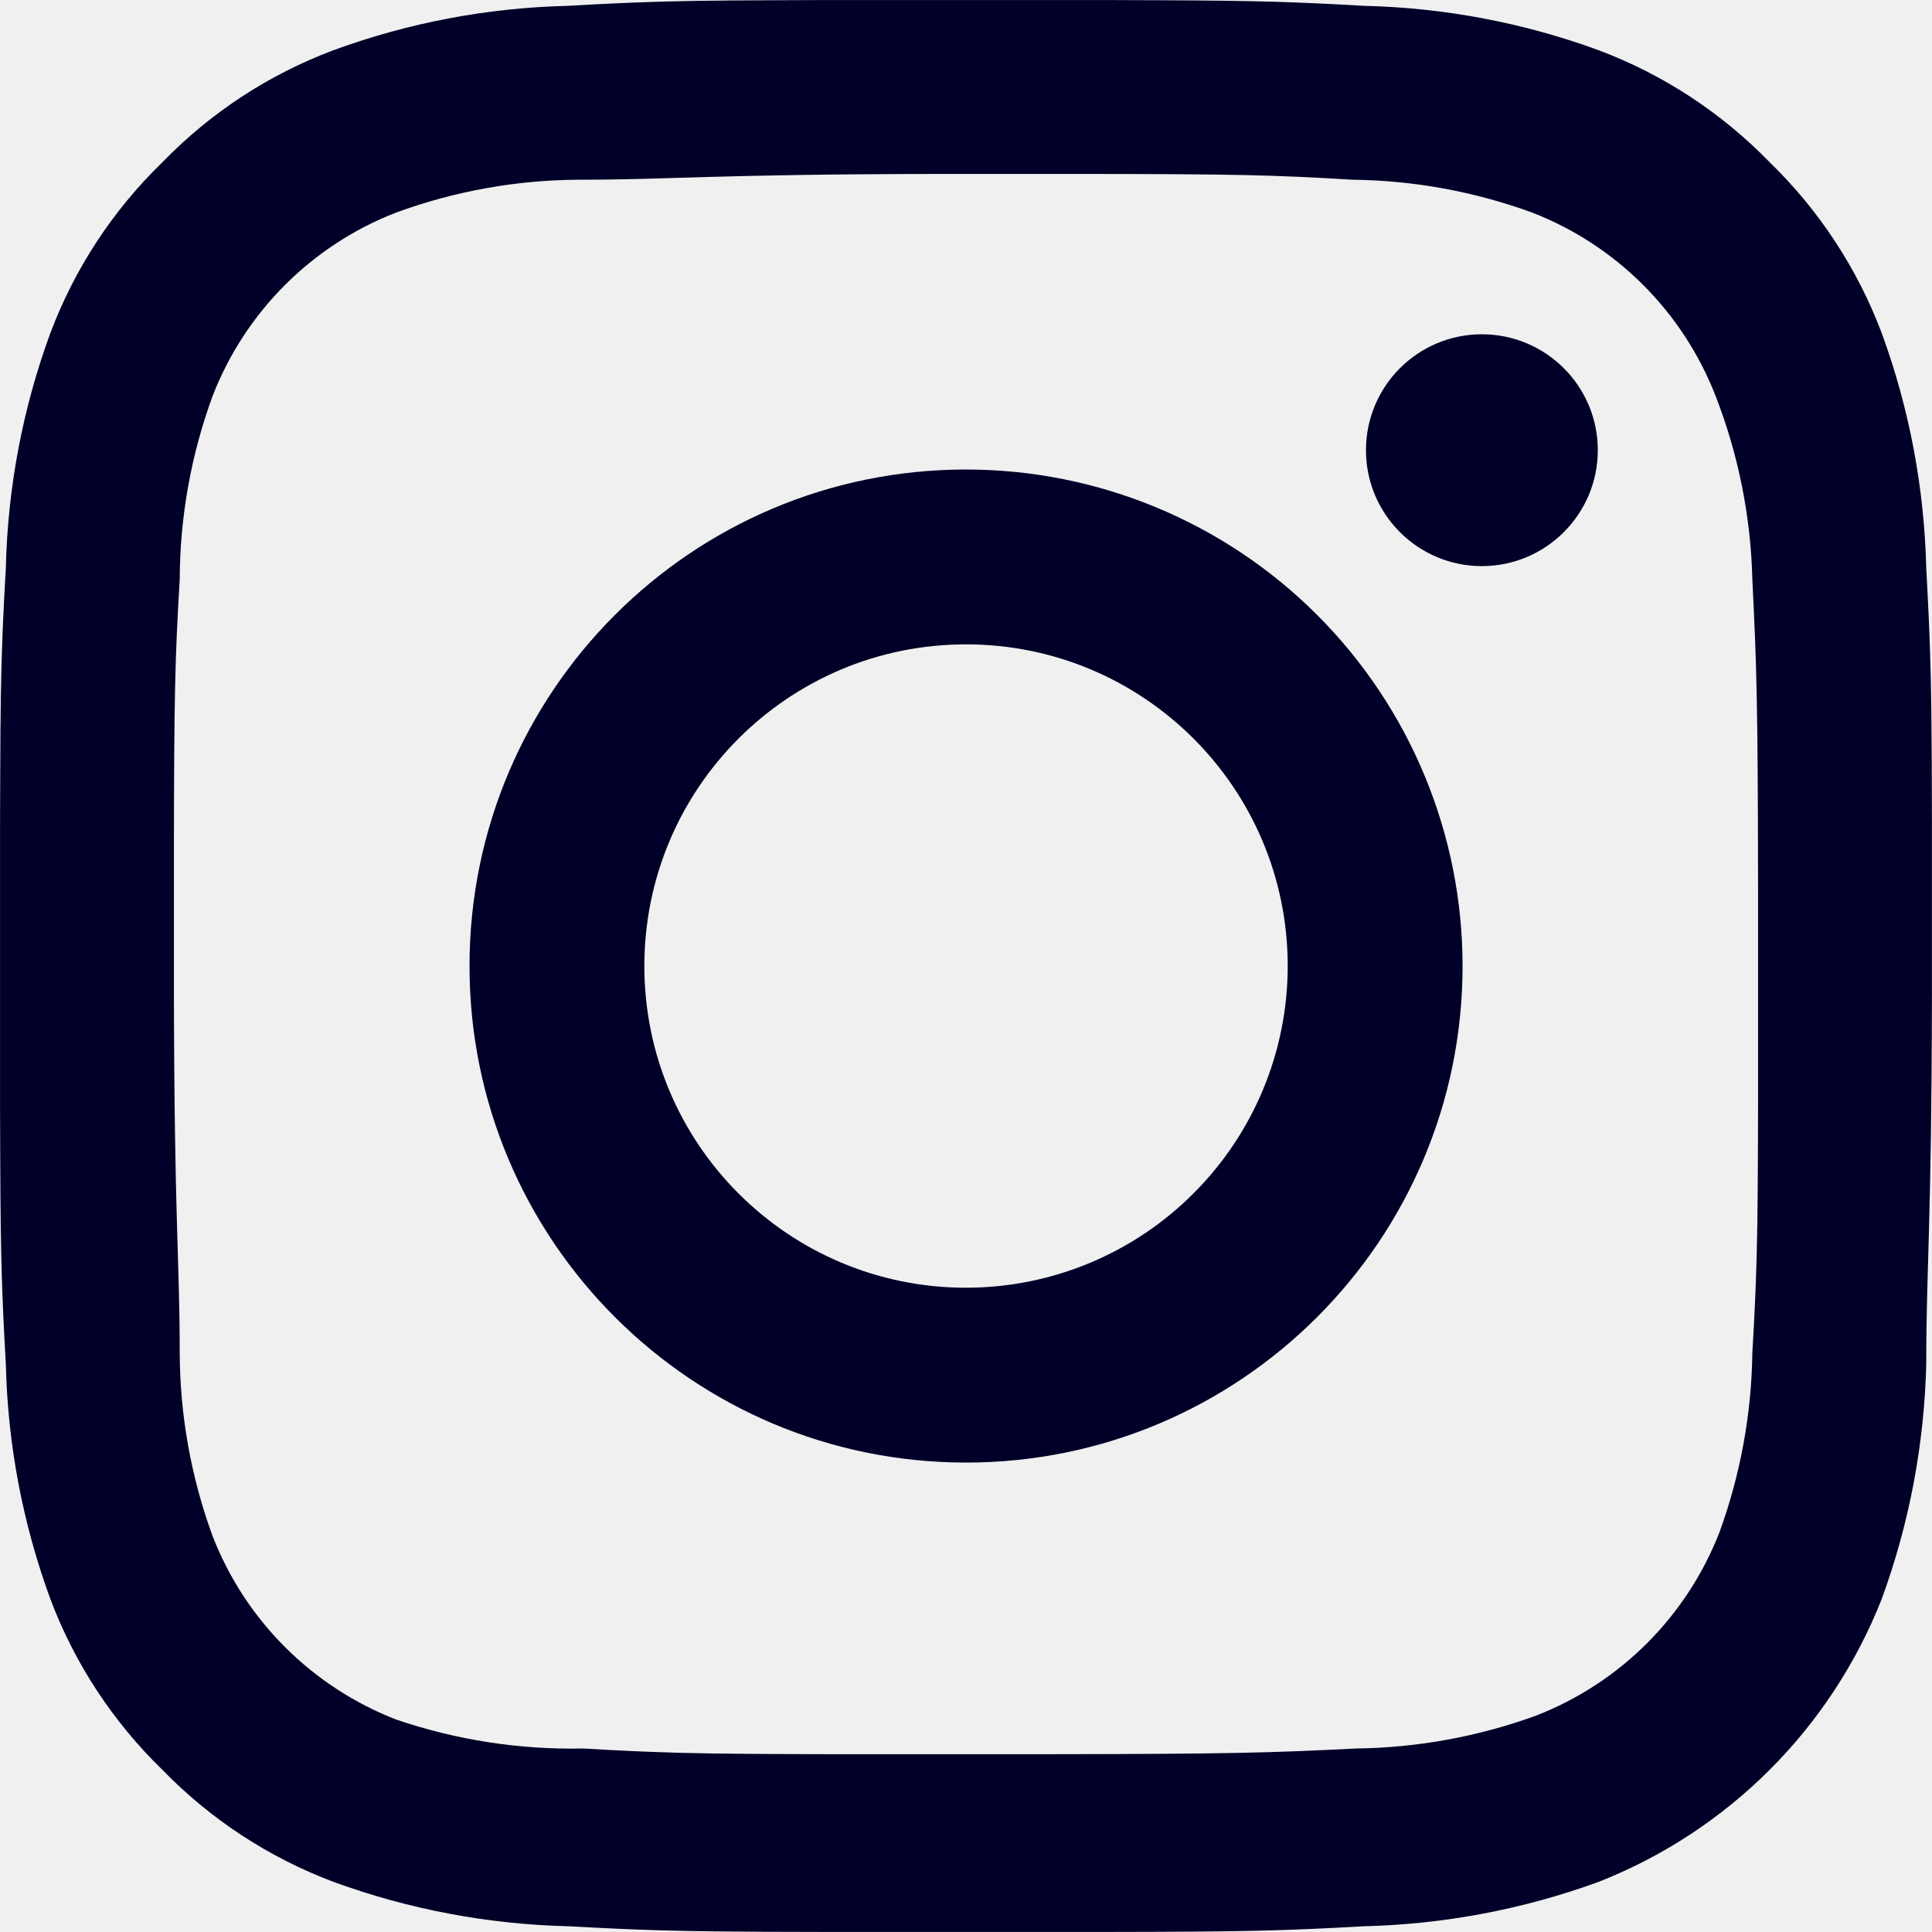
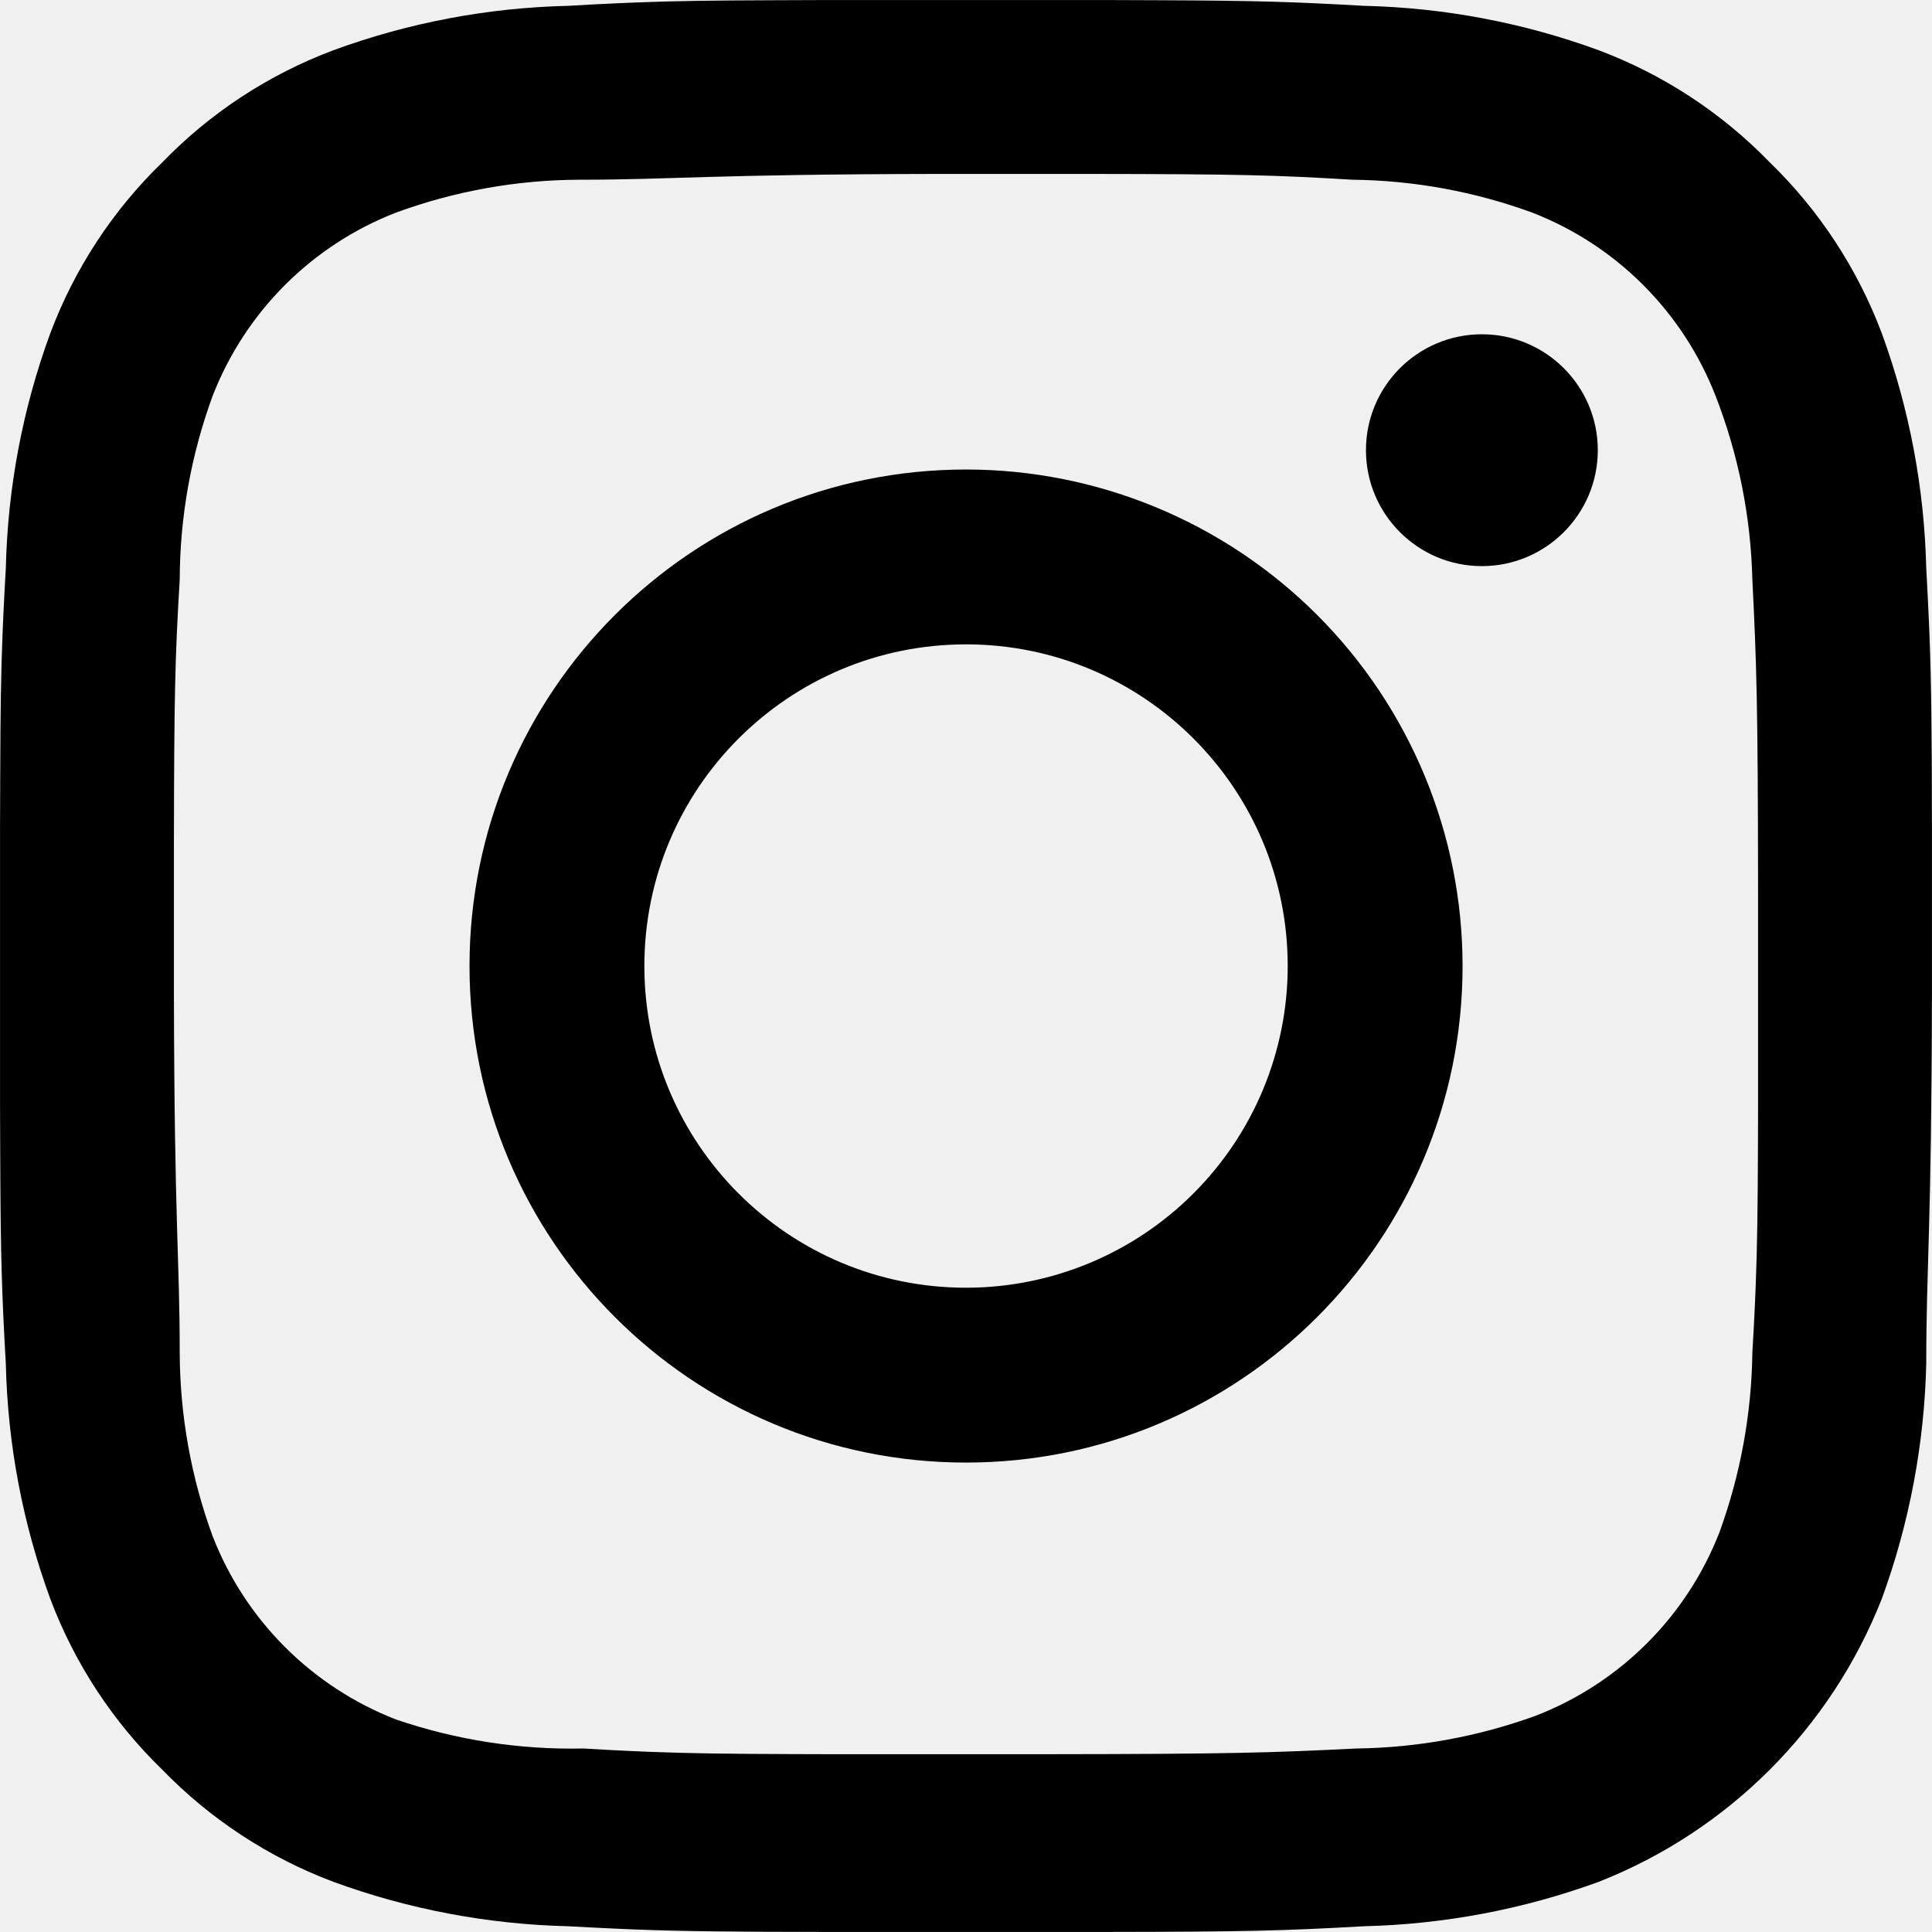
<svg xmlns="http://www.w3.org/2000/svg" xmlns:xlink="http://www.w3.org/1999/xlink" width="20px" height="20px" viewBox="0 0 20 20" version="1.1">
  <defs>
-     <path d="M11.246,-0.001 C11.316,-0.001 11.384,-0.001 11.45,-0.001 L11.987,0.001 C13.012,0.005 13.399,0.018 14.119,0.059 C14.948,0.078 15.769,0.233 16.549,0.519 C17.217,0.77 17.821,1.166 18.319,1.679 C18.831,2.176 19.227,2.78 19.479,3.449 C19.764,4.228 19.919,5.049 19.939,5.879 C19.949,6.068 19.958,6.234 19.965,6.395 L19.973,6.587 C19.991,7.066 19.997,7.56 19.998,8.547 L19.998,10.281 C19.994,12.744 19.939,13.096 19.939,14.119 C19.919,14.948 19.764,15.769 19.479,16.549 C18.951,17.89 17.89,18.951 16.549,19.479 C15.769,19.764 14.948,19.919 14.119,19.939 C13.286,19.986 12.897,19.996 11.45,19.998 L8.547,19.998 C7.56,19.997 7.066,19.991 6.587,19.973 L6.395,19.965 C6.234,19.958 6.068,19.949 5.879,19.939 C5.049,19.919 4.228,19.764 3.449,19.479 C2.78,19.227 2.176,18.831 1.679,18.319 C1.166,17.821 0.77,17.217 0.519,16.549 C0.233,15.769 0.078,14.948 0.059,14.119 C0.018,13.399 0.005,13.012 0.001,11.987 L-0.001,11.45 C-0.001,11.384 -0.001,11.316 -0.001,11.246 L-0.001,8.751 C-0.001,8.681 -0.001,8.613 -0.001,8.547 L0.001,8.01 C0.003,7.363 0.009,6.97 0.024,6.587 L0.032,6.395 C0.039,6.234 0.048,6.068 0.059,5.879 C0.078,5.049 0.233,4.228 0.519,3.449 C0.77,2.78 1.166,2.176 1.679,1.679 C2.176,1.166 2.78,0.77 3.449,0.519 C4.228,0.233 5.049,0.078 5.879,0.059 C6.068,0.048 6.234,0.039 6.395,0.032 L6.587,0.024 C6.97,0.009 7.363,0.003 8.01,0.001 L8.547,-0.001 C8.613,-0.001 8.681,-0.001 8.751,-0.001 Z M11.26,1.799 L9.716,1.799 C7.34,1.803 6.962,1.859 5.999,1.859 C5.35,1.861 4.708,1.976 4.099,2.199 C3.227,2.537 2.537,3.227 2.199,4.099 C1.976,4.708 1.861,5.35 1.859,5.999 C1.81,6.813 1.801,7.21 1.799,8.752 L1.799,10.282 C1.803,12.657 1.859,13.036 1.859,13.999 C1.861,14.647 1.976,15.29 2.199,15.899 C2.537,16.771 3.227,17.46 4.099,17.799 C4.723,18.012 5.379,18.113 6.039,18.099 C6.224,18.11 6.387,18.119 6.548,18.126 L6.74,18.134 C7.125,18.149 7.534,18.155 8.221,18.157 L8.588,18.158 C8.654,18.158 8.722,18.158 8.792,18.158 L10.836,18.158 C12.759,18.156 13.15,18.143 14.039,18.099 C14.673,18.091 15.302,17.976 15.899,17.759 C16.771,17.42 17.46,16.731 17.799,15.859 C18.016,15.262 18.131,14.633 18.139,13.999 C18.15,13.813 18.159,13.65 18.166,13.49 L18.174,13.297 C18.189,12.912 18.195,12.503 18.197,11.816 L18.198,11.449 C18.198,11.383 18.198,11.316 18.198,11.246 L18.198,9.202 C18.196,7.279 18.183,6.887 18.139,5.999 C18.123,5.348 17.995,4.705 17.759,4.099 C17.42,3.227 16.731,2.537 15.859,2.199 C15.262,1.981 14.633,1.866 13.999,1.859 C13.184,1.81 12.814,1.801 11.26,1.799 Z M9.999,4.859 C11.362,4.859 12.669,5.4 13.633,6.364 C14.597,7.328 15.139,8.635 15.139,9.999 C15.139,12.837 12.837,15.139 9.999,15.139 C7.16,15.139 4.859,12.837 4.859,9.999 C4.859,7.16 7.16,4.859 9.999,4.859 Z M9.999,6.669 C8.159,6.669 6.669,8.159 6.669,9.999 C6.669,11.838 8.159,13.329 9.999,13.329 C10.882,13.329 11.729,12.978 12.353,12.353 C12.978,11.729 13.329,10.882 13.329,9.999 C13.329,8.159 11.838,6.669 9.999,6.669 Z M15.339,3.459 C16.001,3.459 16.539,3.996 16.539,4.659 C16.539,5.321 16.001,5.859 15.339,5.859 C14.676,5.859 14.139,5.321 14.139,4.659 C14.139,3.996 14.676,3.459 15.339,3.459 Z" id="path-1" />
+     <path d="M11.246,-0.001 C11.316,-0.001 11.384,-0.001 11.45,-0.001 L11.987,0.001 C13.012,0.005 13.399,0.018 14.119,0.059 C14.948,0.078 15.769,0.233 16.549,0.519 C17.217,0.77 17.821,1.166 18.319,1.679 C18.831,2.176 19.227,2.78 19.479,3.449 C19.764,4.228 19.919,5.049 19.939,5.879 C19.949,6.068 19.958,6.234 19.965,6.395 L19.973,6.587 C19.991,7.066 19.997,7.56 19.998,8.547 L19.998,10.281 C19.994,12.744 19.939,13.096 19.939,14.119 C19.919,14.948 19.764,15.769 19.479,16.549 C18.951,17.89 17.89,18.951 16.549,19.479 C15.769,19.764 14.948,19.919 14.119,19.939 C13.286,19.986 12.897,19.996 11.45,19.998 L8.547,19.998 C7.56,19.997 7.066,19.991 6.587,19.973 L6.395,19.965 C6.234,19.958 6.068,19.949 5.879,19.939 C5.049,19.919 4.228,19.764 3.449,19.479 C2.78,19.227 2.176,18.831 1.679,18.319 C1.166,17.821 0.77,17.217 0.519,16.549 C0.233,15.769 0.078,14.948 0.059,14.119 C0.018,13.399 0.005,13.012 0.001,11.987 L-0.001,11.45 C-0.001,11.384 -0.001,11.316 -0.001,11.246 L-0.001,8.751 C-0.001,8.681 -0.001,8.613 -0.001,8.547 L0.001,8.01 C0.003,7.363 0.009,6.97 0.024,6.587 L0.032,6.395 C0.039,6.234 0.048,6.068 0.059,5.879 C0.078,5.049 0.233,4.228 0.519,3.449 C0.77,2.78 1.166,2.176 1.679,1.679 C2.176,1.166 2.78,0.77 3.449,0.519 C4.228,0.233 5.049,0.078 5.879,0.059 C6.068,0.048 6.234,0.039 6.395,0.032 L6.587,0.024 C6.97,0.009 7.363,0.003 8.01,0.001 L8.547,-0.001 C8.613,-0.001 8.681,-0.001 8.751,-0.001 Z M11.26,1.799 L9.716,1.799 C7.34,1.803 6.962,1.859 5.999,1.859 C5.35,1.861 4.708,1.976 4.099,2.199 C3.227,2.537 2.537,3.227 2.199,4.099 C1.976,4.708 1.861,5.35 1.859,5.999 C1.81,6.813 1.801,7.21 1.799,8.752 L1.799,10.282 C1.803,12.657 1.859,13.036 1.859,13.999 C1.861,14.647 1.976,15.29 2.199,15.899 C2.537,16.771 3.227,17.46 4.099,17.799 C4.723,18.012 5.379,18.113 6.039,18.099 C6.224,18.11 6.387,18.119 6.548,18.126 L6.74,18.134 C7.125,18.149 7.534,18.155 8.221,18.157 L8.588,18.158 C8.654,18.158 8.722,18.158 8.792,18.158 L10.836,18.158 C12.759,18.156 13.15,18.143 14.039,18.099 C14.673,18.091 15.302,17.976 15.899,17.759 C16.771,17.42 17.46,16.731 17.799,15.859 C18.016,15.262 18.131,14.633 18.139,13.999 C18.15,13.813 18.159,13.65 18.166,13.49 L18.174,13.297 C18.189,12.912 18.195,12.503 18.197,11.816 L18.198,11.449 C18.198,11.383 18.198,11.316 18.198,11.246 L18.198,9.202 C18.196,7.279 18.183,6.887 18.139,5.999 C18.123,5.348 17.995,4.705 17.759,4.099 C17.42,3.227 16.731,2.537 15.859,2.199 C15.262,1.981 14.633,1.866 13.999,1.859 C13.184,1.81 12.814,1.801 11.26,1.799 Z M9.999,4.859 C11.362,4.859 12.669,5.4 13.633,6.364 C14.597,7.328 15.139,8.635 15.139,9.999 C15.139,12.837 12.837,15.139 9.999,15.139 C7.16,15.139 4.859,12.837 4.859,9.999 C4.859,7.16 7.16,4.859 9.999,4.859 Z M9.999,6.669 C8.159,6.669 6.669,8.159 6.669,9.999 C6.669,11.838 8.159,13.329 9.999,13.329 C10.882,13.329 11.729,12.978 12.353,12.353 C12.978,11.729 13.329,10.882 13.329,9.999 C13.329,8.159 11.838,6.669 9.999,6.669 Z M15.339,3.459 C16.001,3.459 16.539,3.996 16.539,4.659 C16.539,5.321 16.001,5.859 15.339,5.859 C14.676,5.859 14.139,5.321 14.139,4.659 C14.139,3.996 14.676,3.459 15.339,3.459 Z" id="path-1-instagram" />
  </defs>
-   <g id="✅✅-Footer" stroke="none" stroke-width="1" fill="none" fill-rule="evenodd">
+   <g id="✅✅-Footer" stroke="none" stroke-width="1" fill-rule="evenodd">
    <g id="Component-/-Footer-/-XS-" transform="translate(-318, -170)">
      <g id="Fluid-Web-Icons/linked-in-Copy-11" transform="translate(318.0014, 170.0014)">
-         <mask id="mask-2" fill="white">
-           <use xlink:href="#path-1" />
-         </mask>
-         <use id="Mask" fill="#000028" fill-rule="nonzero" xlink:href="#path-1" />
-         <rect id="Color" fill="transparent" mask="url(#mask-2)" x="-2.001" y="-2.001" width="24" height="24" />
+         <use id="Mask" fill-rule="nonzero" xlink:href="#path-1-instagram" />
      </g>
    </g>
  </g>
</svg>
